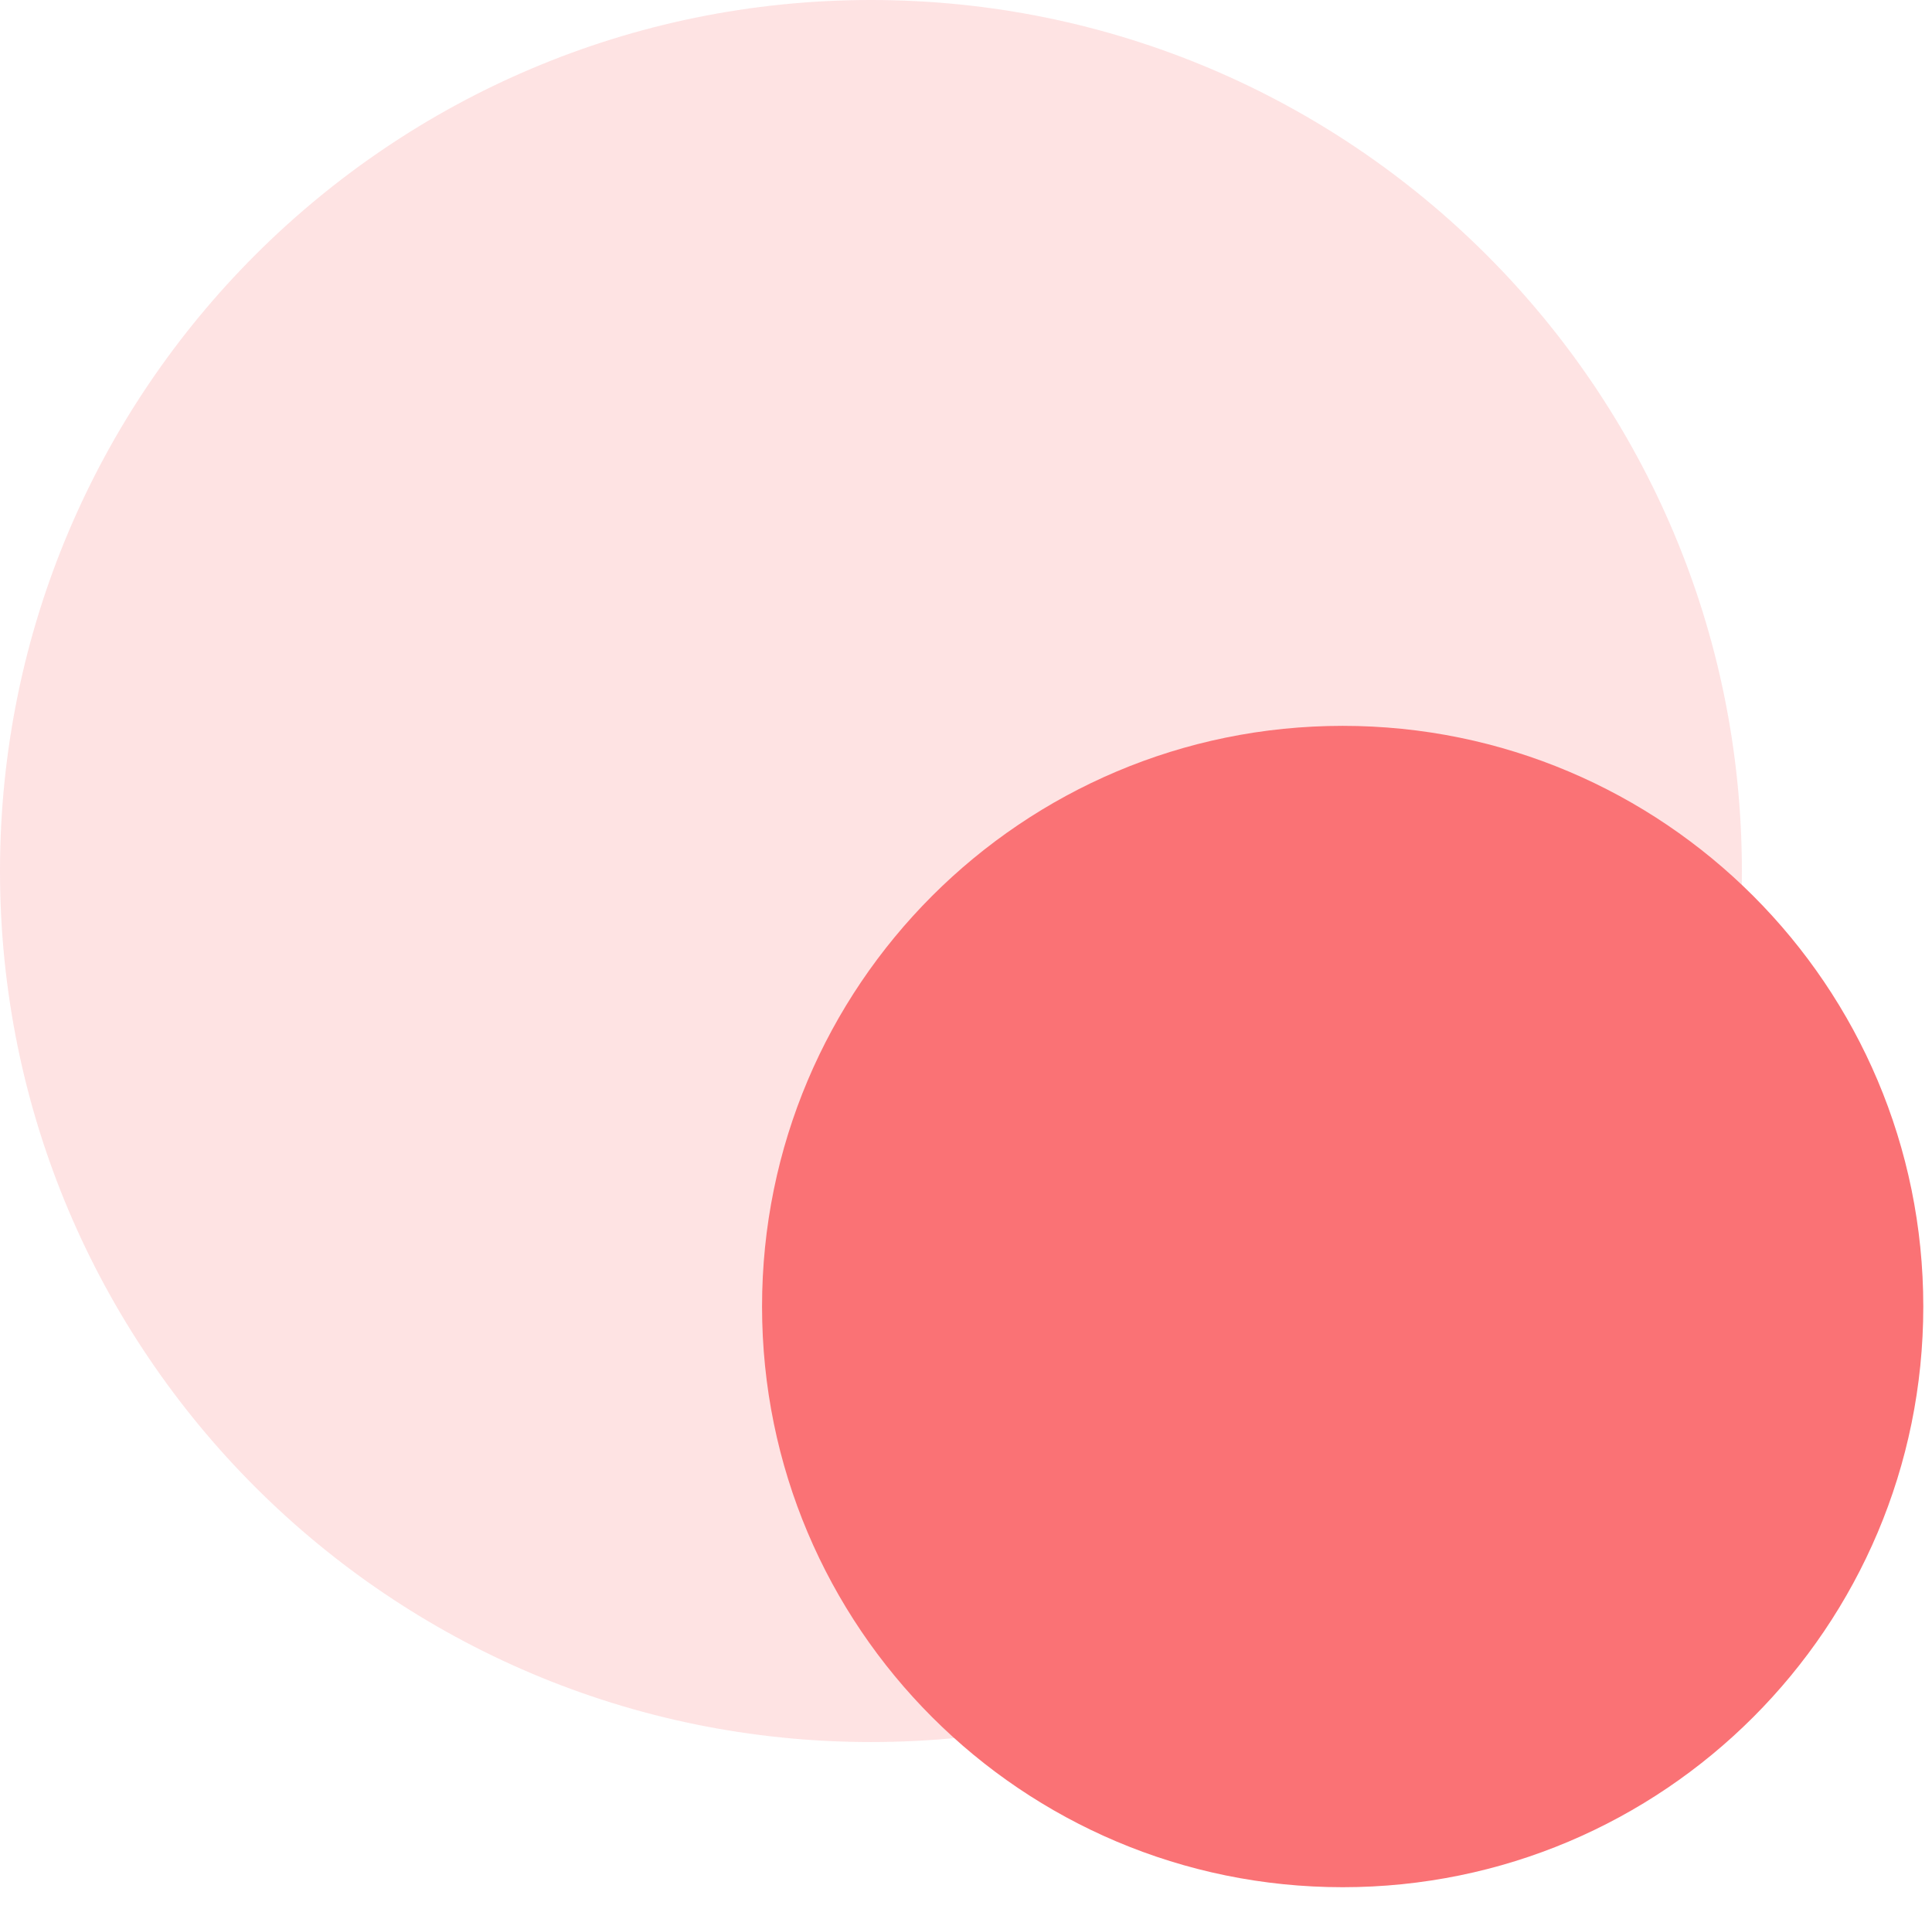
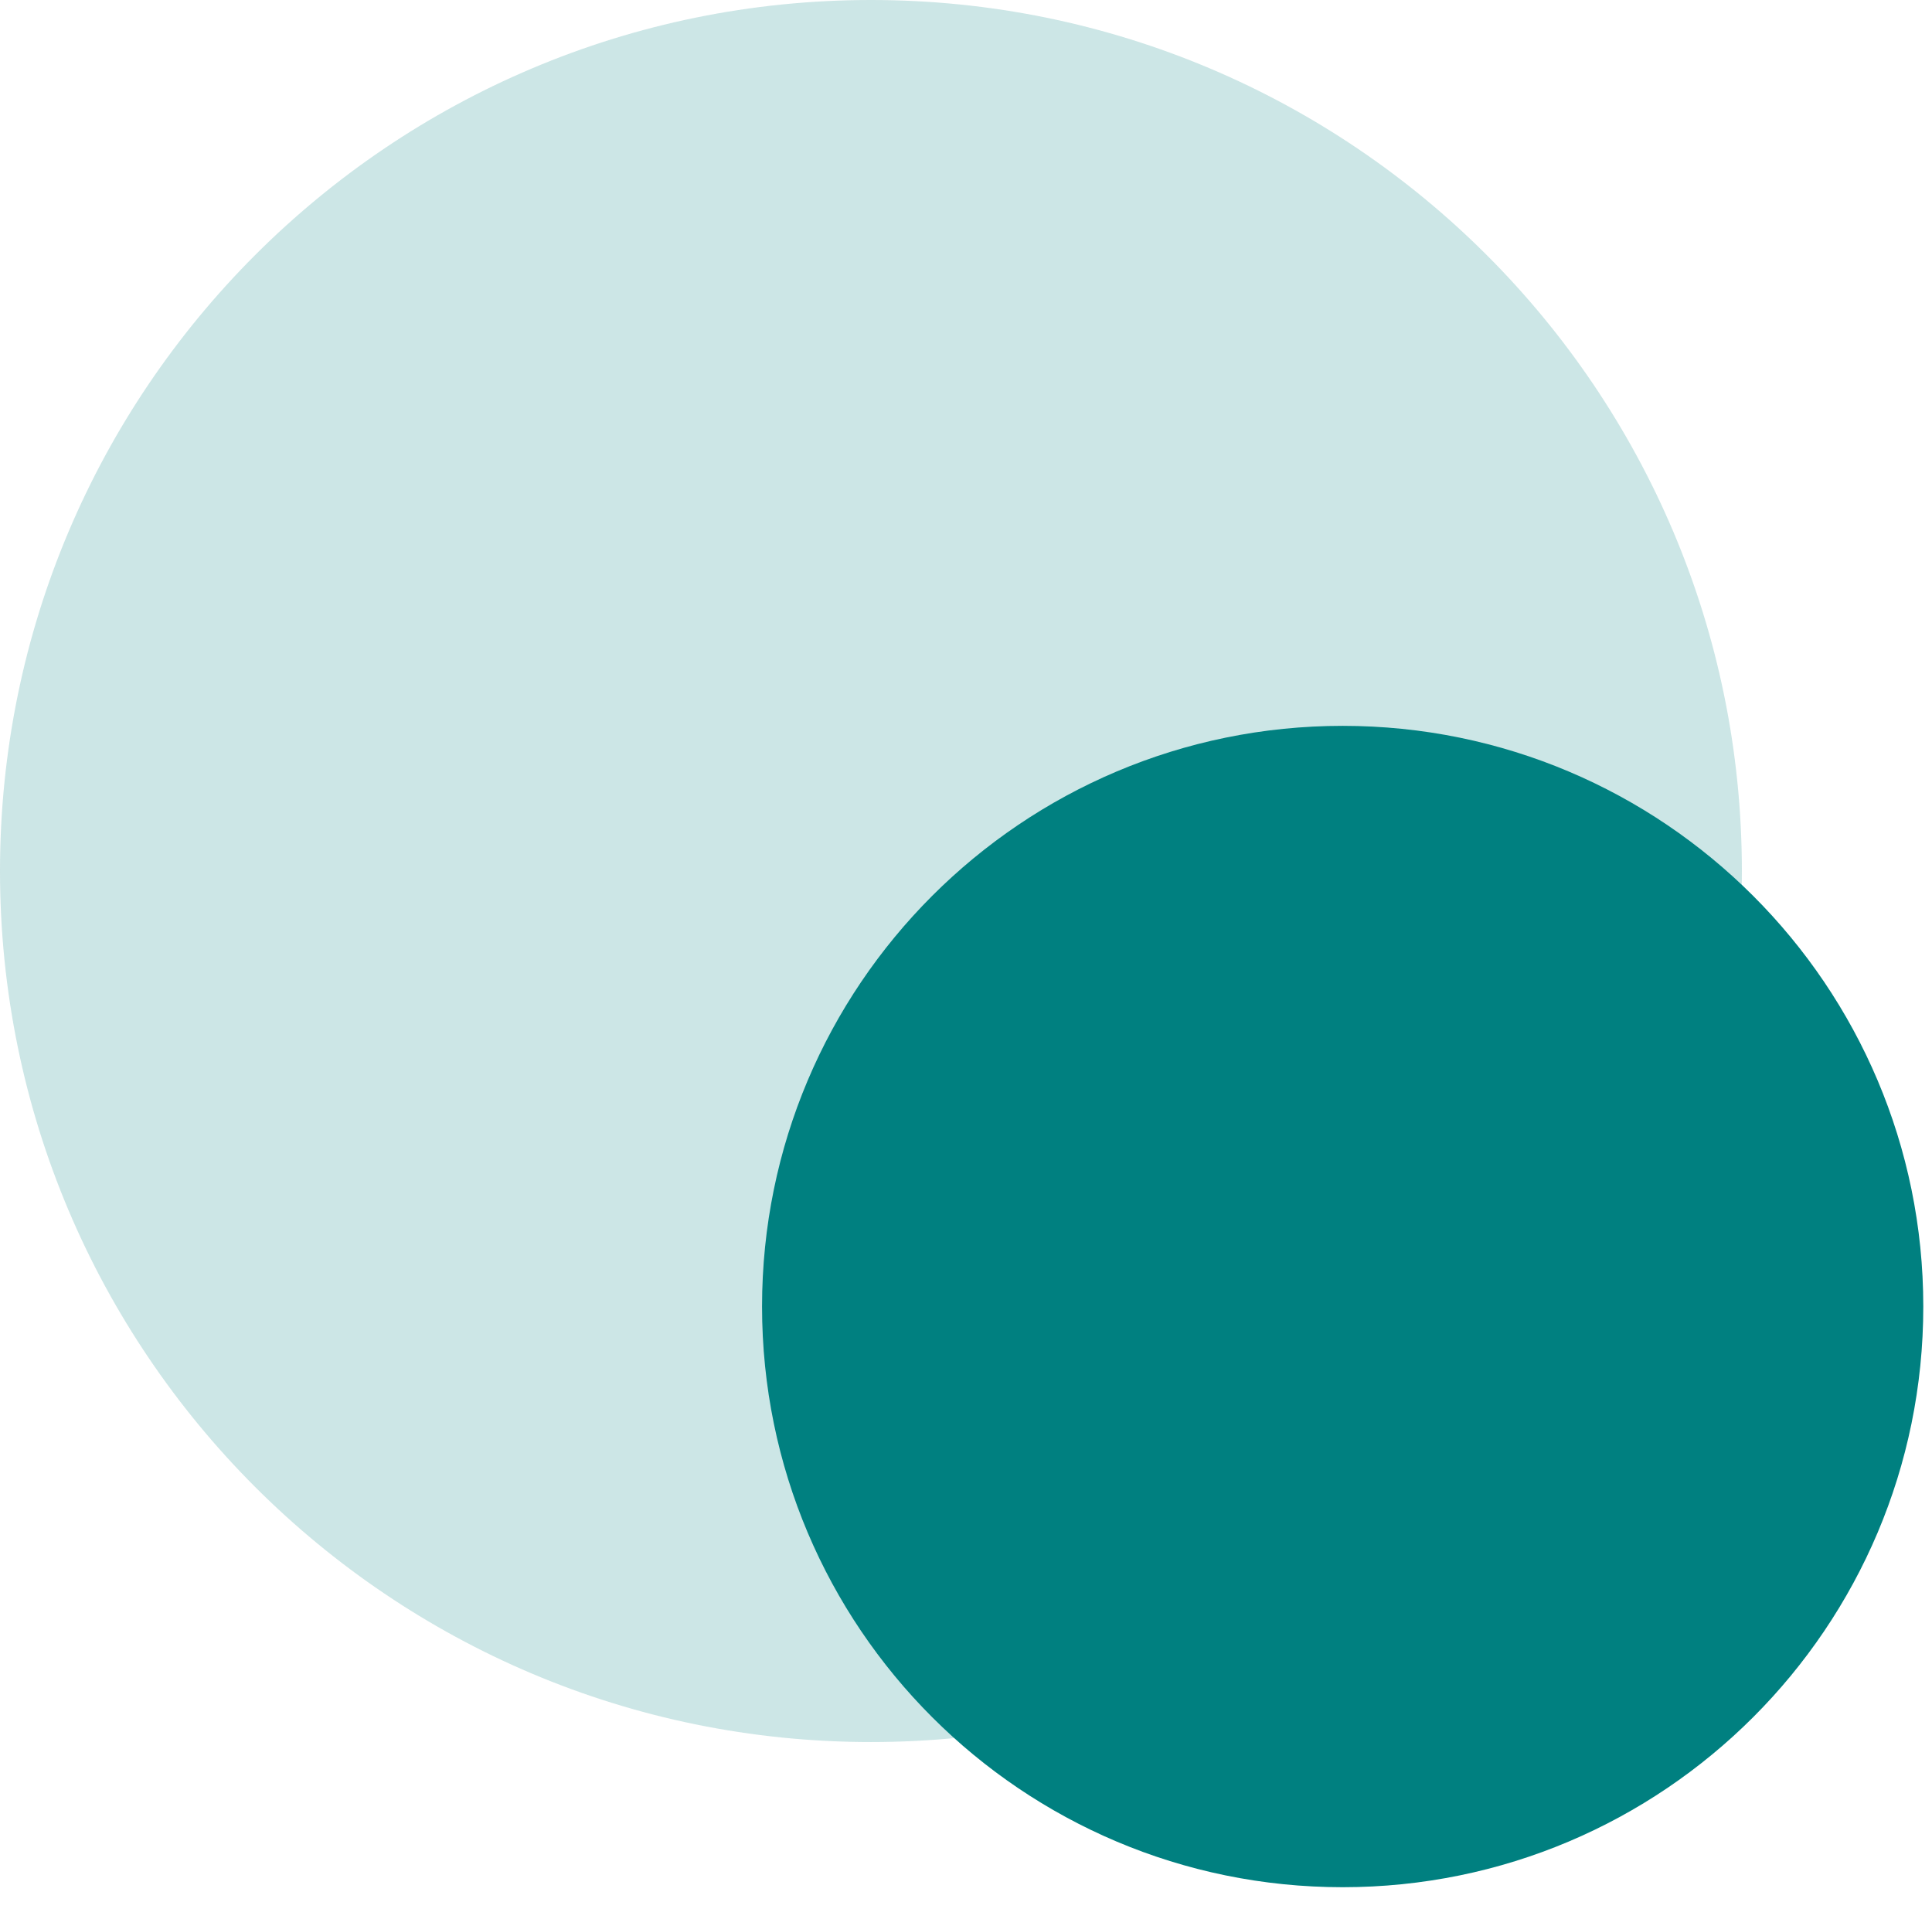
<svg xmlns="http://www.w3.org/2000/svg" width="83" height="82" viewBox="0 0 83 82" fill="none">
-   <rect opacity="0.2" width="74.832" height="74.832" rx="37.416" fill="#FA7275" />
-   <rect x="32.738" y="31.18" width="49.888" height="49.888" rx="24.944" fill="#FA7275" />
+   <rect opacity="0.2" width="74.832" height="74.832" rx="37.416" fill="#008080" />
+   <rect x="32.738" y="31.18" width="49.888" height="49.888" rx="24.944" fill="#008080" />
</svg>
